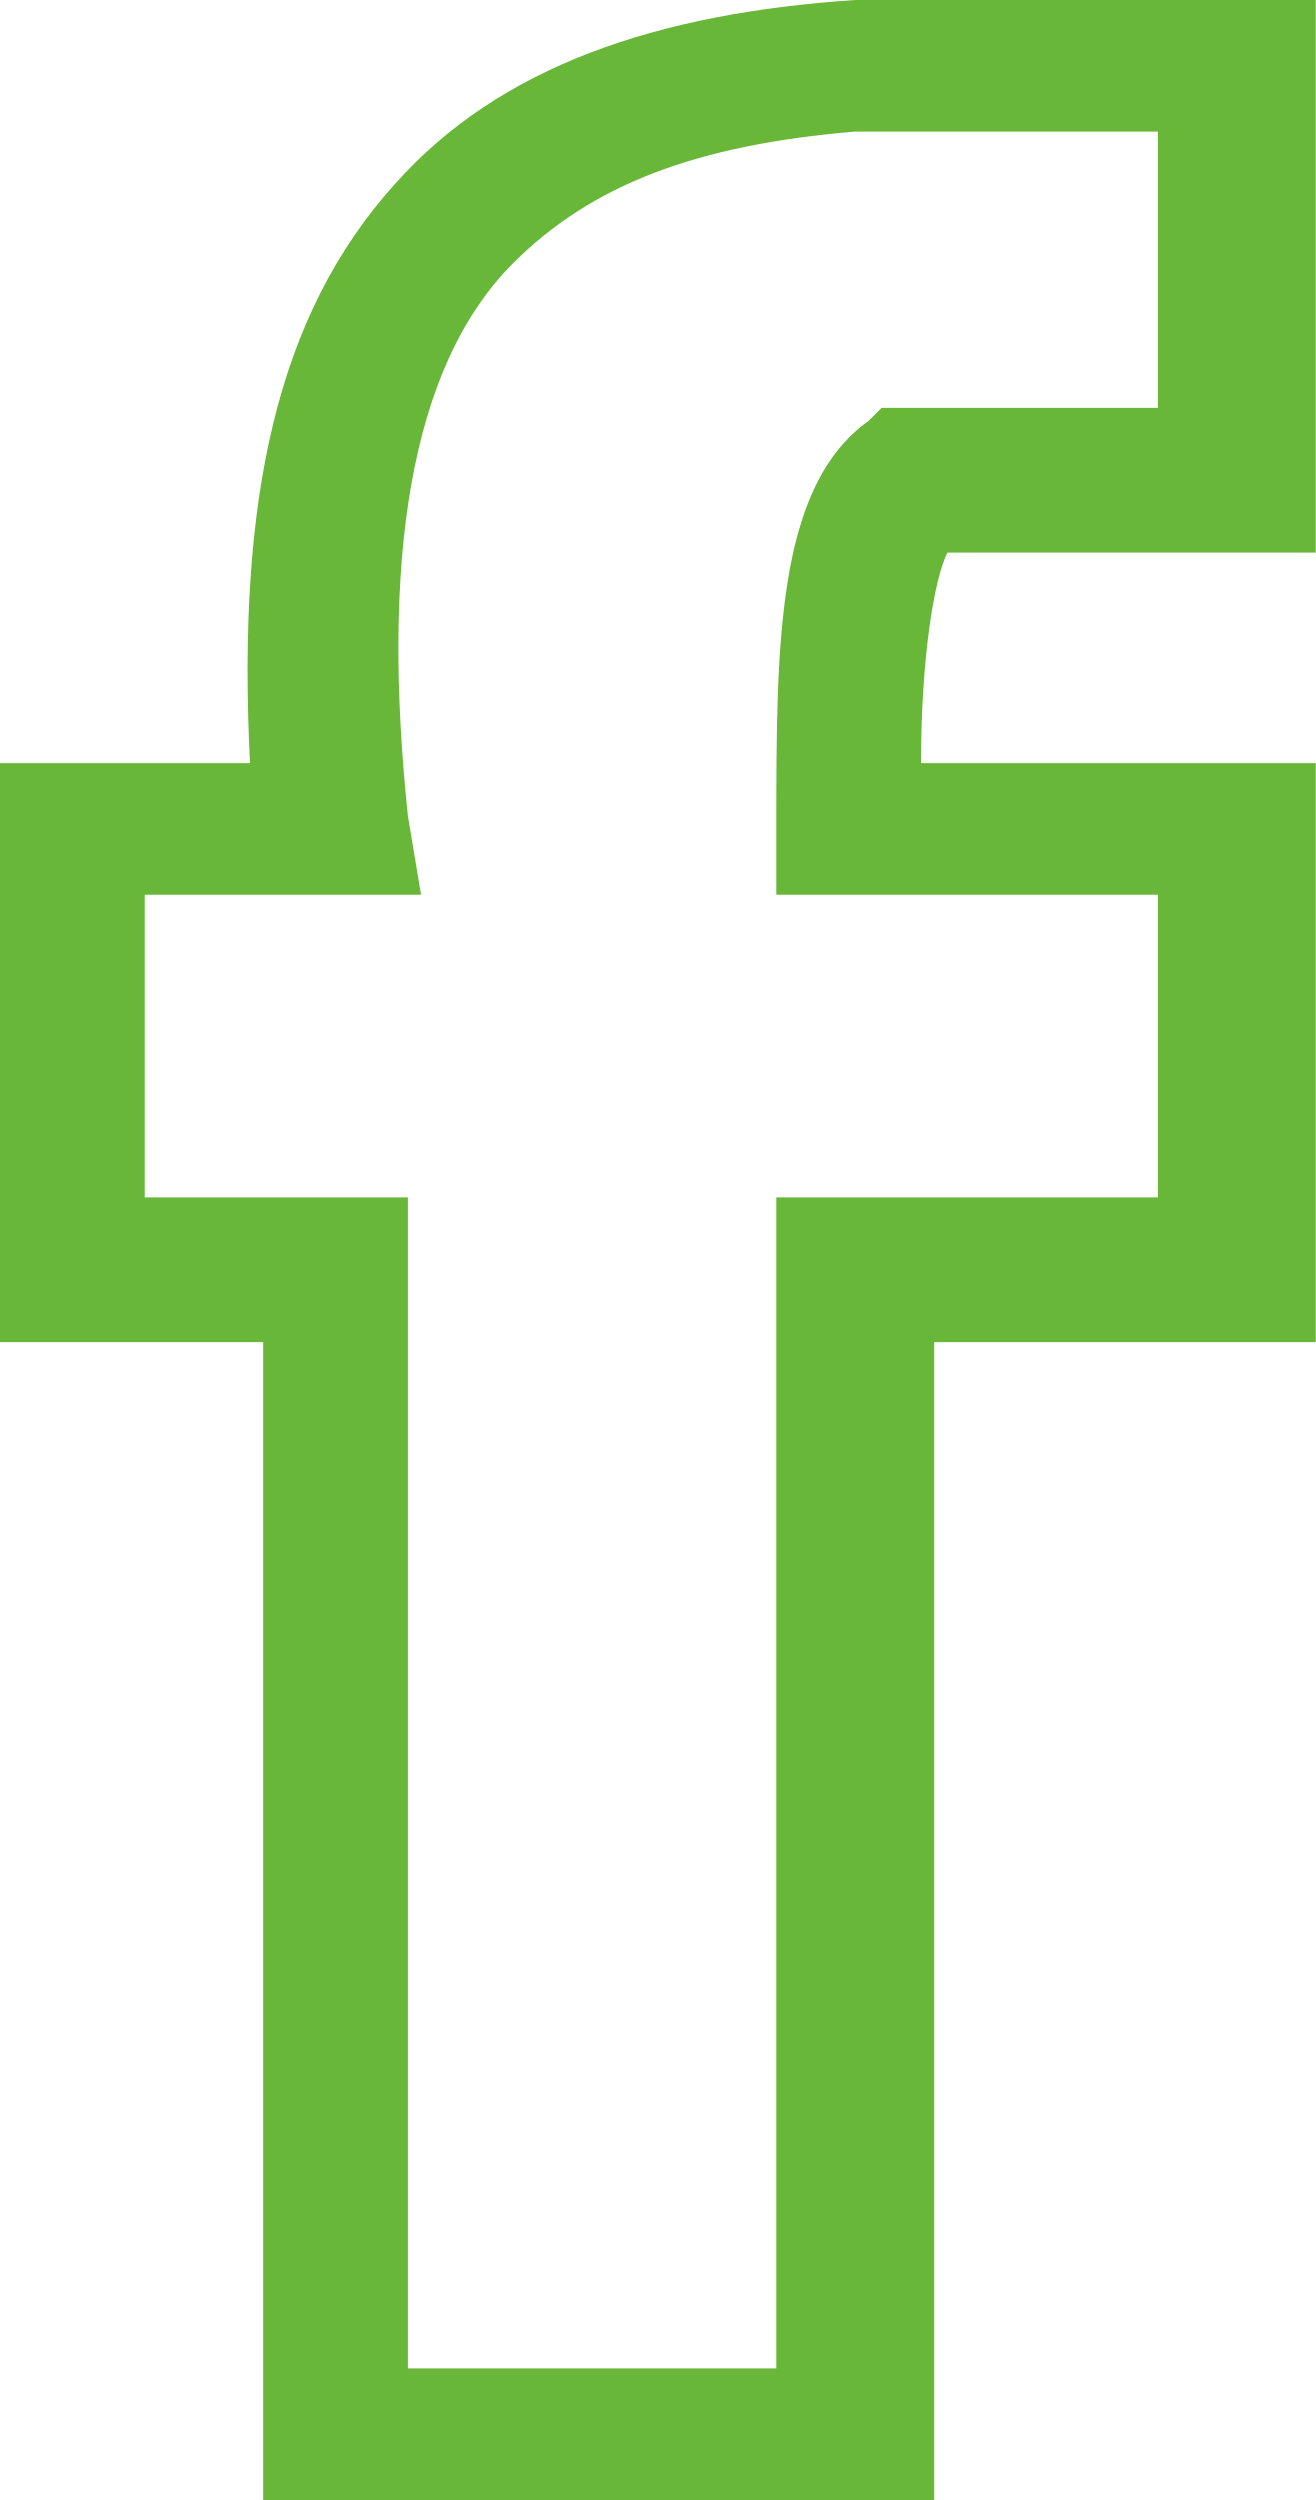
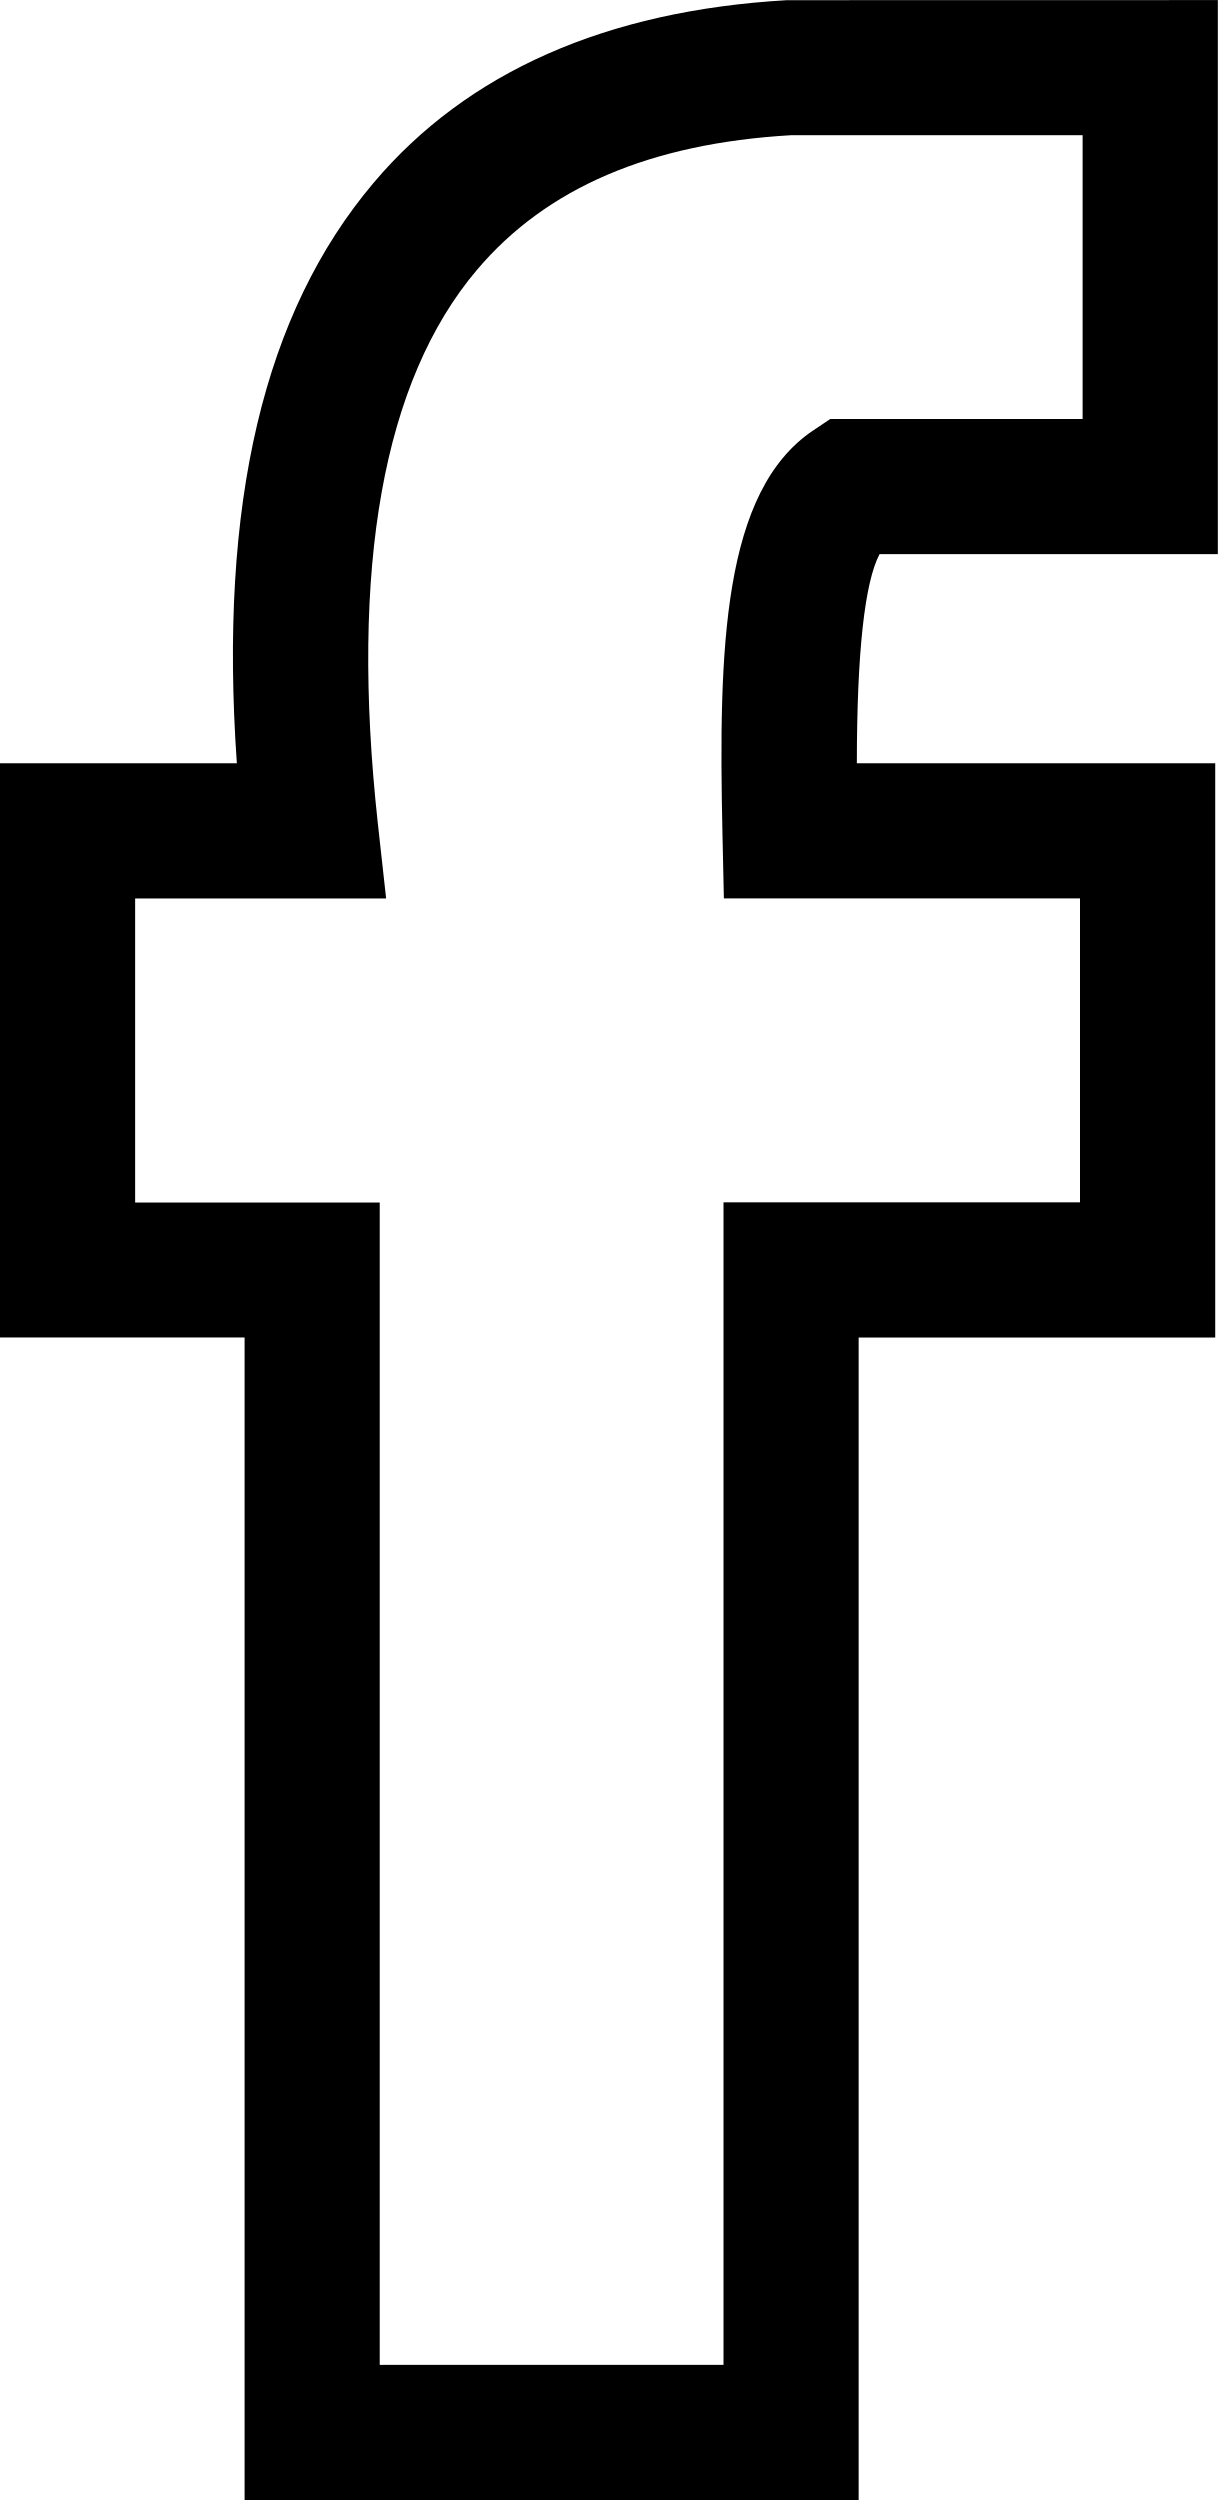
- <svg xmlns="http://www.w3.org/2000/svg" fill="#68b738" version="1.1" id="Layer_1" x="0px" y="0px" viewBox="0 0 10 19" style="enable-background:new 0 0 10 19;" xml:space="preserve">
-   <path d="M7.1,19H2v-8.8H0V5.8h1.9C1.8,3.8,2.1,2.4,3,1.4C3.8,0.5,5,0.1,6.5,0H10v4.2H7.2C7.1,4.4,7,5,7,5.8h3v4.4H7.1V19z M3.1,18 h2.8V9.1h2.9V6.8H5.9V6.3c0-1.4,0-2.6,0.7-3.1l0.1-0.1h2.1V1H6.5c-1.2,0.1-2,0.4-2.6,1c-0.8,0.8-1,2.3-0.8,4.2l0.1,0.6H1.1v2.3h2V18 z" />
+ <svg xmlns="http://www.w3.org/2000/svg" width="13.518" height="27.75" viewBox="34.789 -4.709 13.518 27.75">
+   <path d="M44.32 23.041h-6.816V10.137h-2.715V3.763h2.629c-.202-2.887.298-5 1.519-6.444 1.039-1.229 2.583-1.911 4.588-2.026l4.782-.001v6.15h-3.755c-.166.315-.251 1.093-.252 2.321h3.978v6.375H44.32v12.903zm-5.316-1.5h3.816V8.637h3.957V5.263h-3.953l-.016-.734c-.044-2.04.002-3.784 1.007-4.46l.19-.127h2.801v-3.15h-3.239c-1.557.091-2.711.581-3.485 1.496-1.041 1.231-1.41 3.298-1.099 6.144l.092.832h-2.786v3.375h2.715v12.902z" />
</svg>
